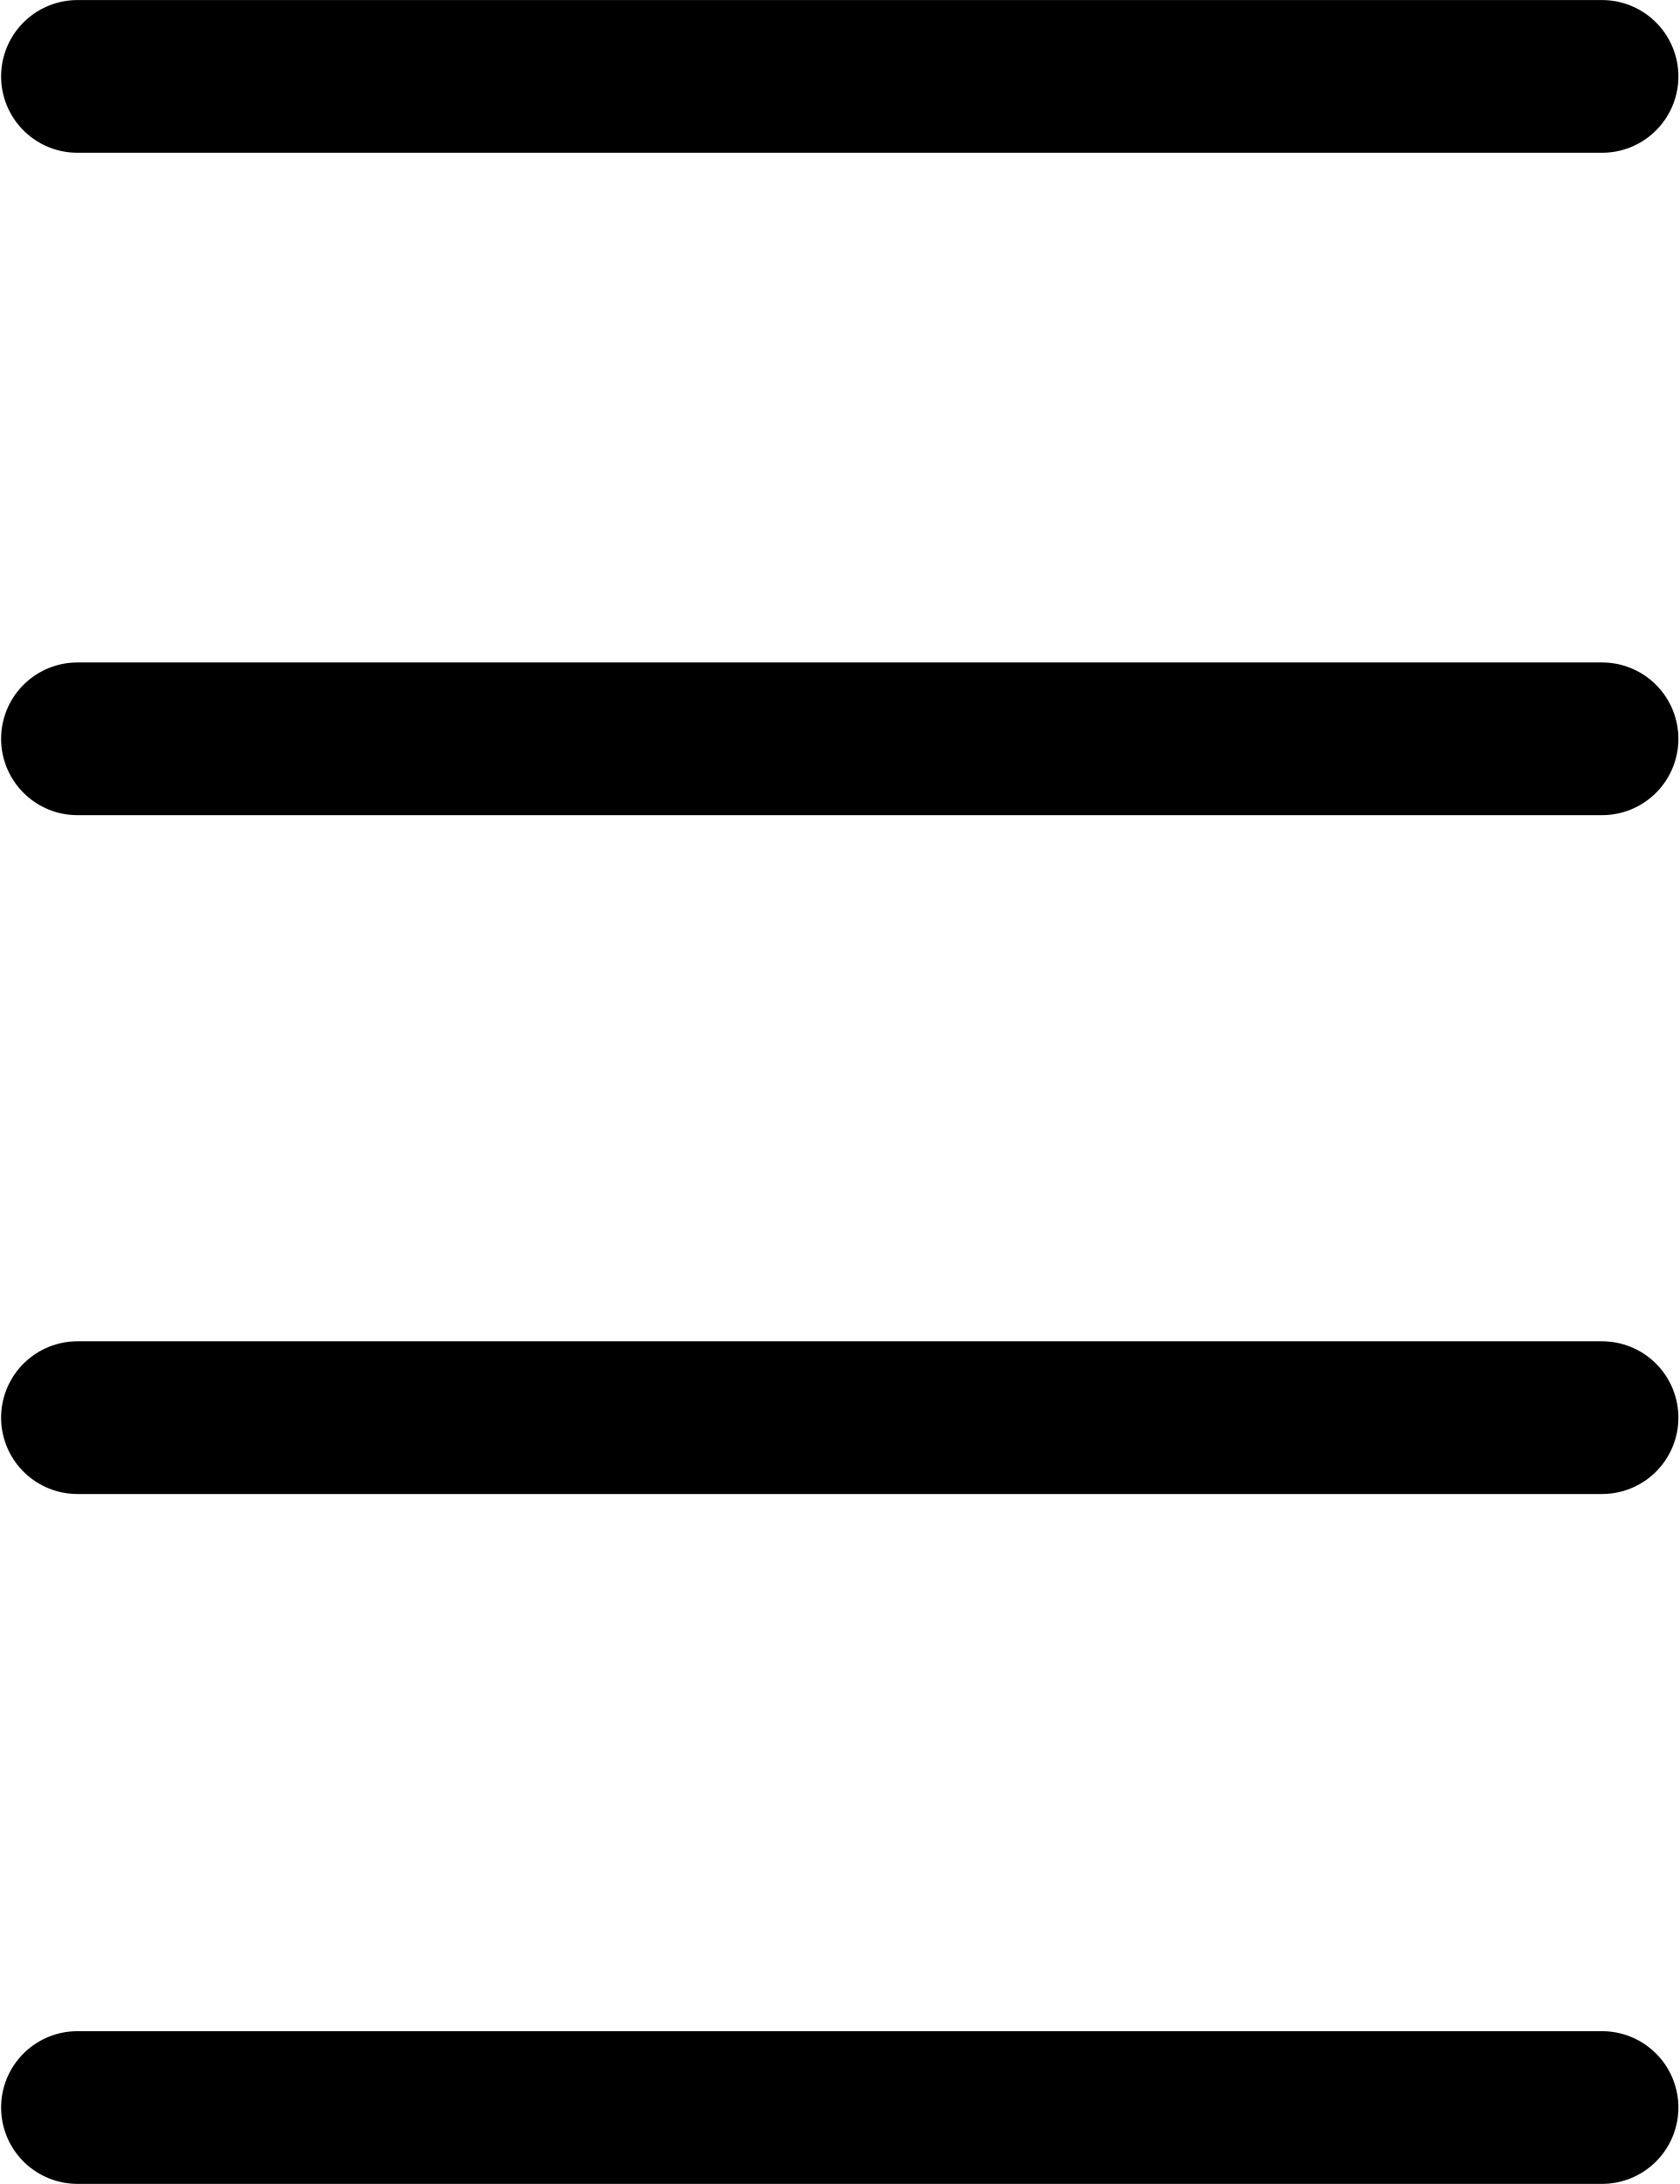
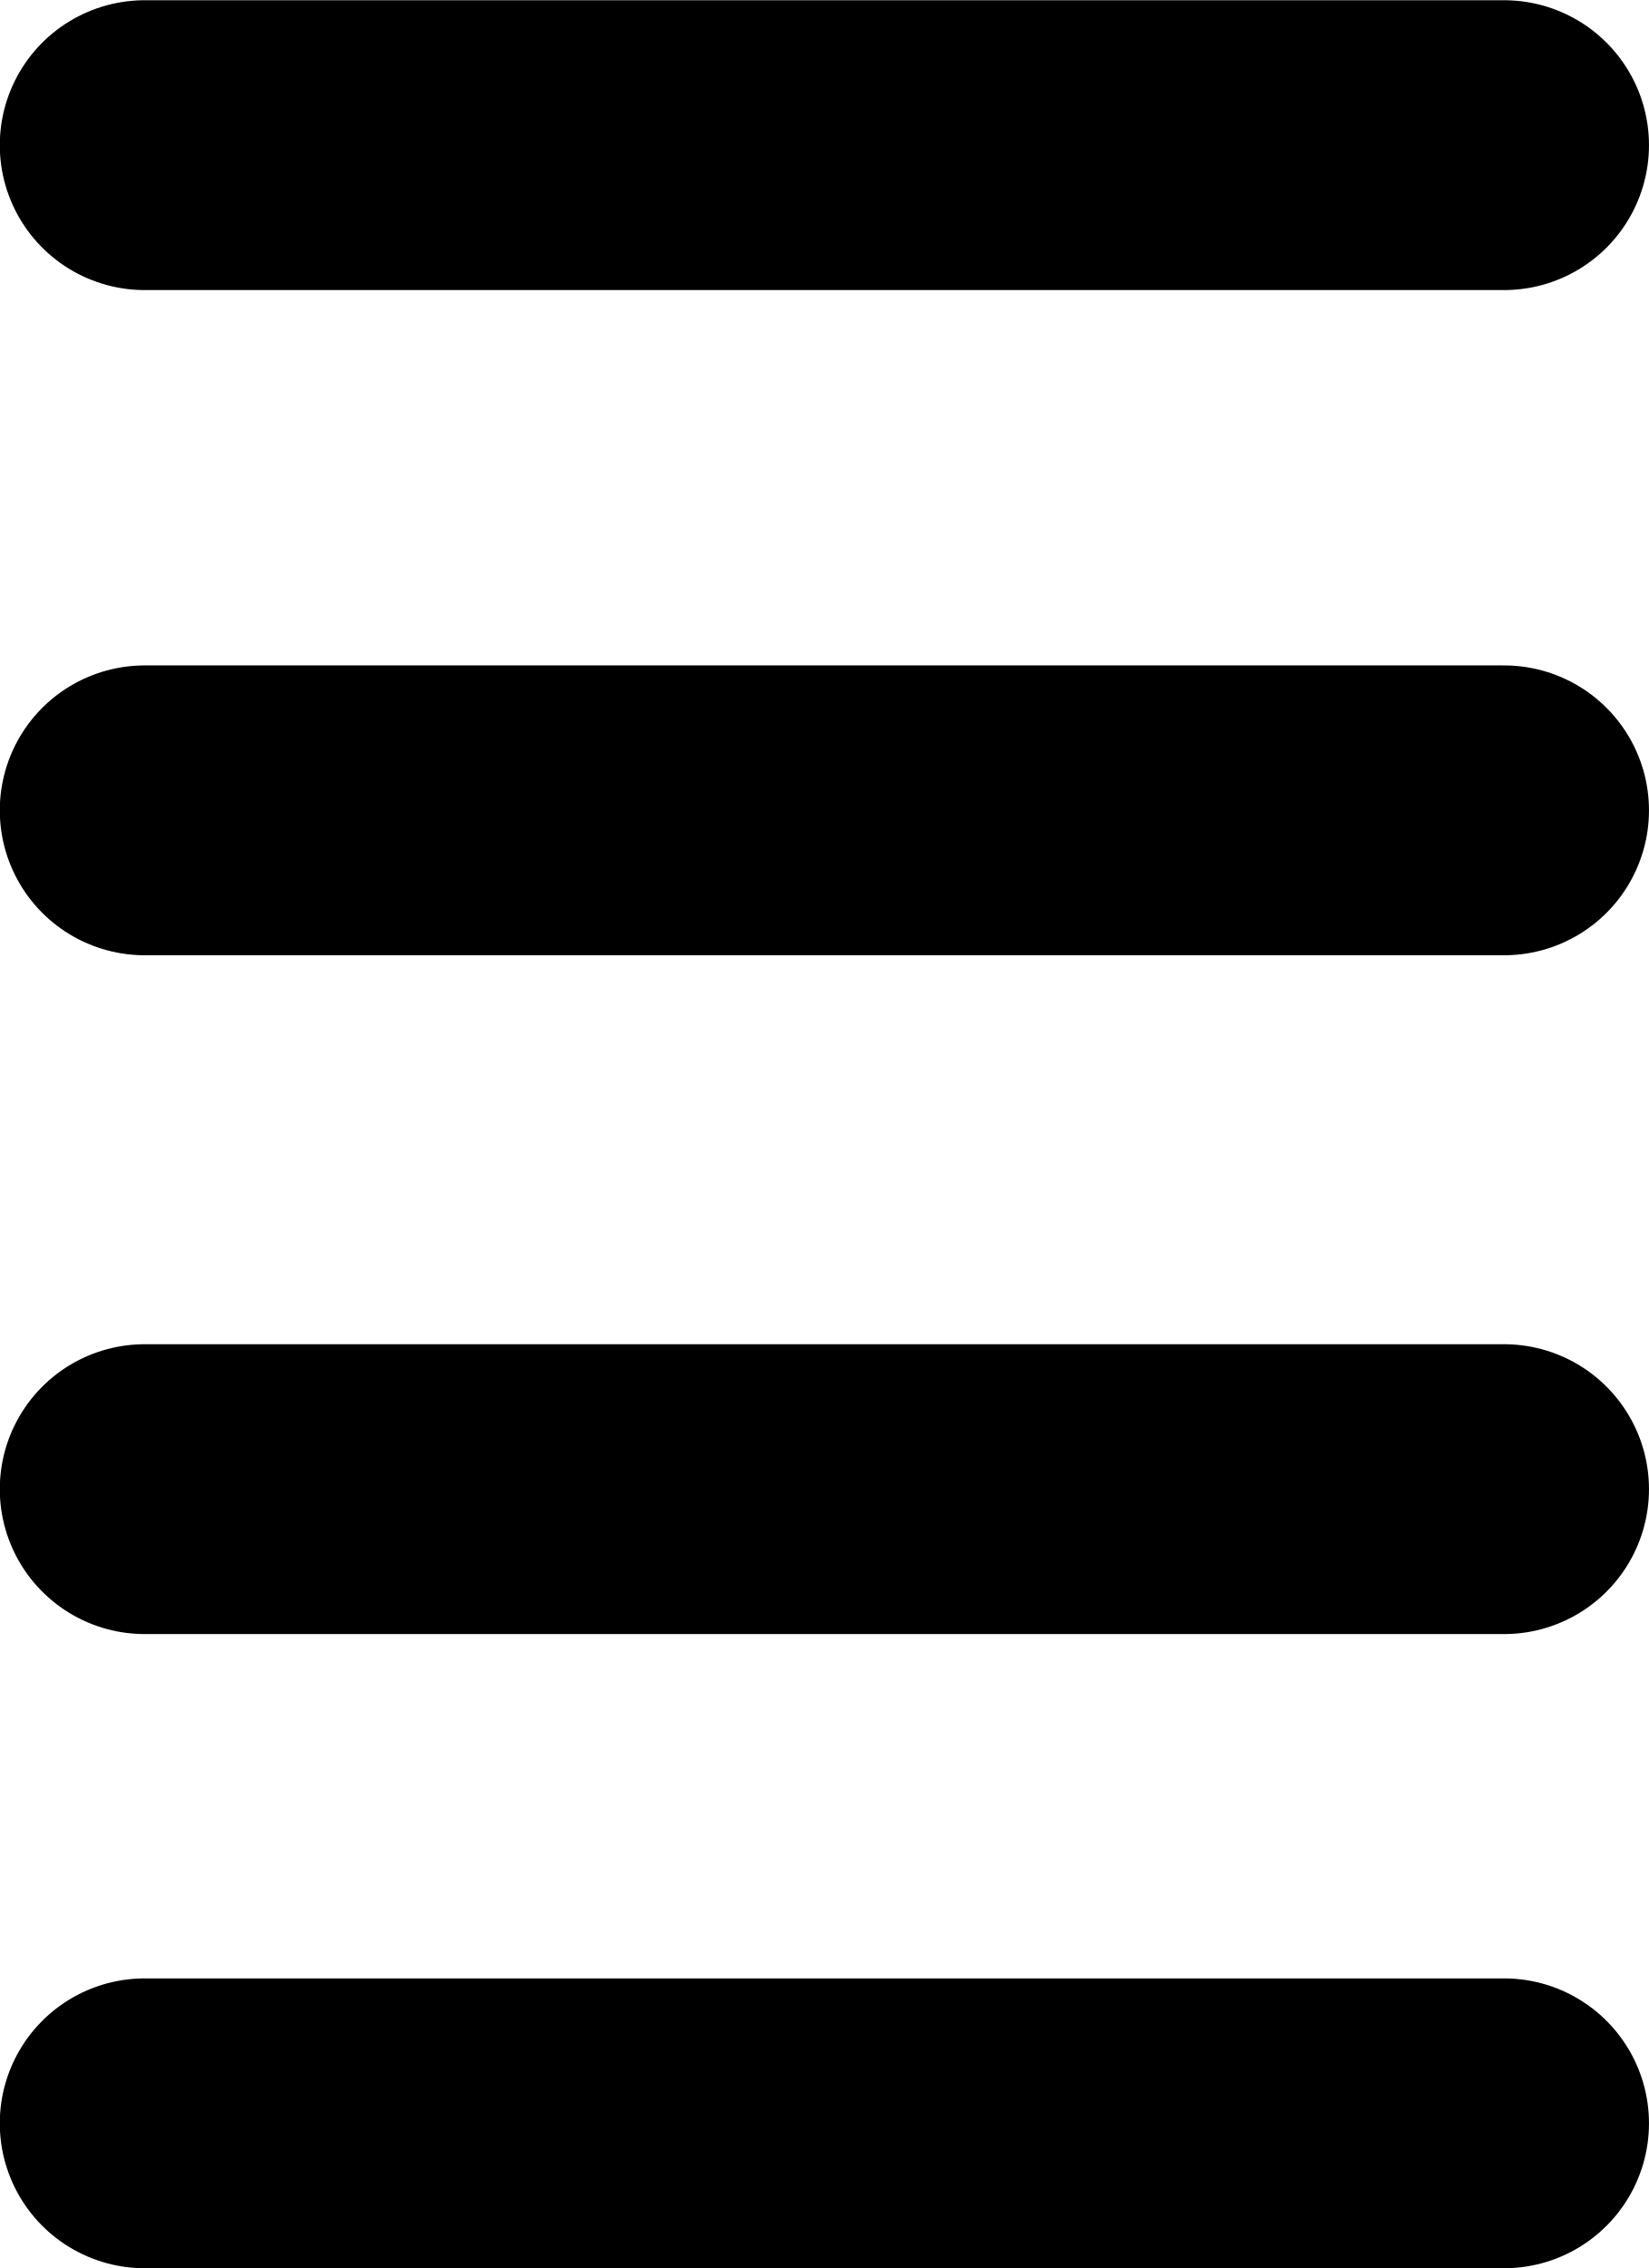
- <svg xmlns="http://www.w3.org/2000/svg" width="9.293" height="12.084" viewBox="0 0 9.293 12.084" version="1.1" id="svg8">
+ <svg xmlns="http://www.w3.org/2000/svg" width="5.69" height="7.825" viewBox="0 0 5.69 7.825" version="1.1" id="svg8">
  <defs id="defs2" />
-   <g id="layer1" transform="translate(-13.88041,-294.5532)">
-     <path style="fill:none;stroke:#000000;stroke-width:0.845;stroke-linecap:round;stroke-linejoin:miter;stroke-miterlimit:4;stroke-dasharray:none;stroke-opacity:1" d="m 14.309,294.976 h 8.435" id="path837" />
-     <path id="path898" d="m 14.309,306.214 h 8.435" style="fill:none;stroke:#000000;stroke-width:0.845;stroke-linecap:round;stroke-linejoin:miter;stroke-miterlimit:4;stroke-dasharray:none;stroke-opacity:1" />
-     <path style="fill:none;stroke:#000000;stroke-width:0.845;stroke-linecap:round;stroke-linejoin:miter;stroke-miterlimit:4;stroke-dasharray:none;stroke-opacity:1" d="m 14.309,302.397 h 8.435" id="path900" />
-     <path id="path902" d="m 14.309,298.641 h 8.435" style="fill:none;stroke:#000000;stroke-width:0.845;stroke-linecap:round;stroke-linejoin:miter;stroke-miterlimit:4;stroke-dasharray:none;stroke-opacity:1" />
+   <g id="layer1" transform="translate(-15.68173,-296.5532)">
+     <path style="fill:none;stroke:#000000;stroke-width:1;stroke-linecap:round;stroke-linejoin:miter;stroke-miterlimit:4;stroke-dasharray:none;stroke-opacity:1" d="m 16.181,297.054 h 4.691" id="path837" />
+     <path id="path826" d="m 16.181,303.879 h 4.691" style="fill:none;stroke:#000000;stroke-width:1;stroke-linecap:round;stroke-linejoin:miter;stroke-miterlimit:4;stroke-dasharray:none;stroke-opacity:1" />
+     <path style="fill:none;stroke:#000000;stroke-width:1;stroke-linecap:round;stroke-linejoin:miter;stroke-miterlimit:4;stroke-dasharray:none;stroke-opacity:1" d="m 16.181,299.349 h 4.691" id="path828" />
+     <path id="path830" d="m 16.181,301.691 h 4.691" style="fill:none;stroke:#000000;stroke-width:1;stroke-linecap:round;stroke-linejoin:miter;stroke-miterlimit:4;stroke-dasharray:none;stroke-opacity:1" />
  </g>
</svg>
